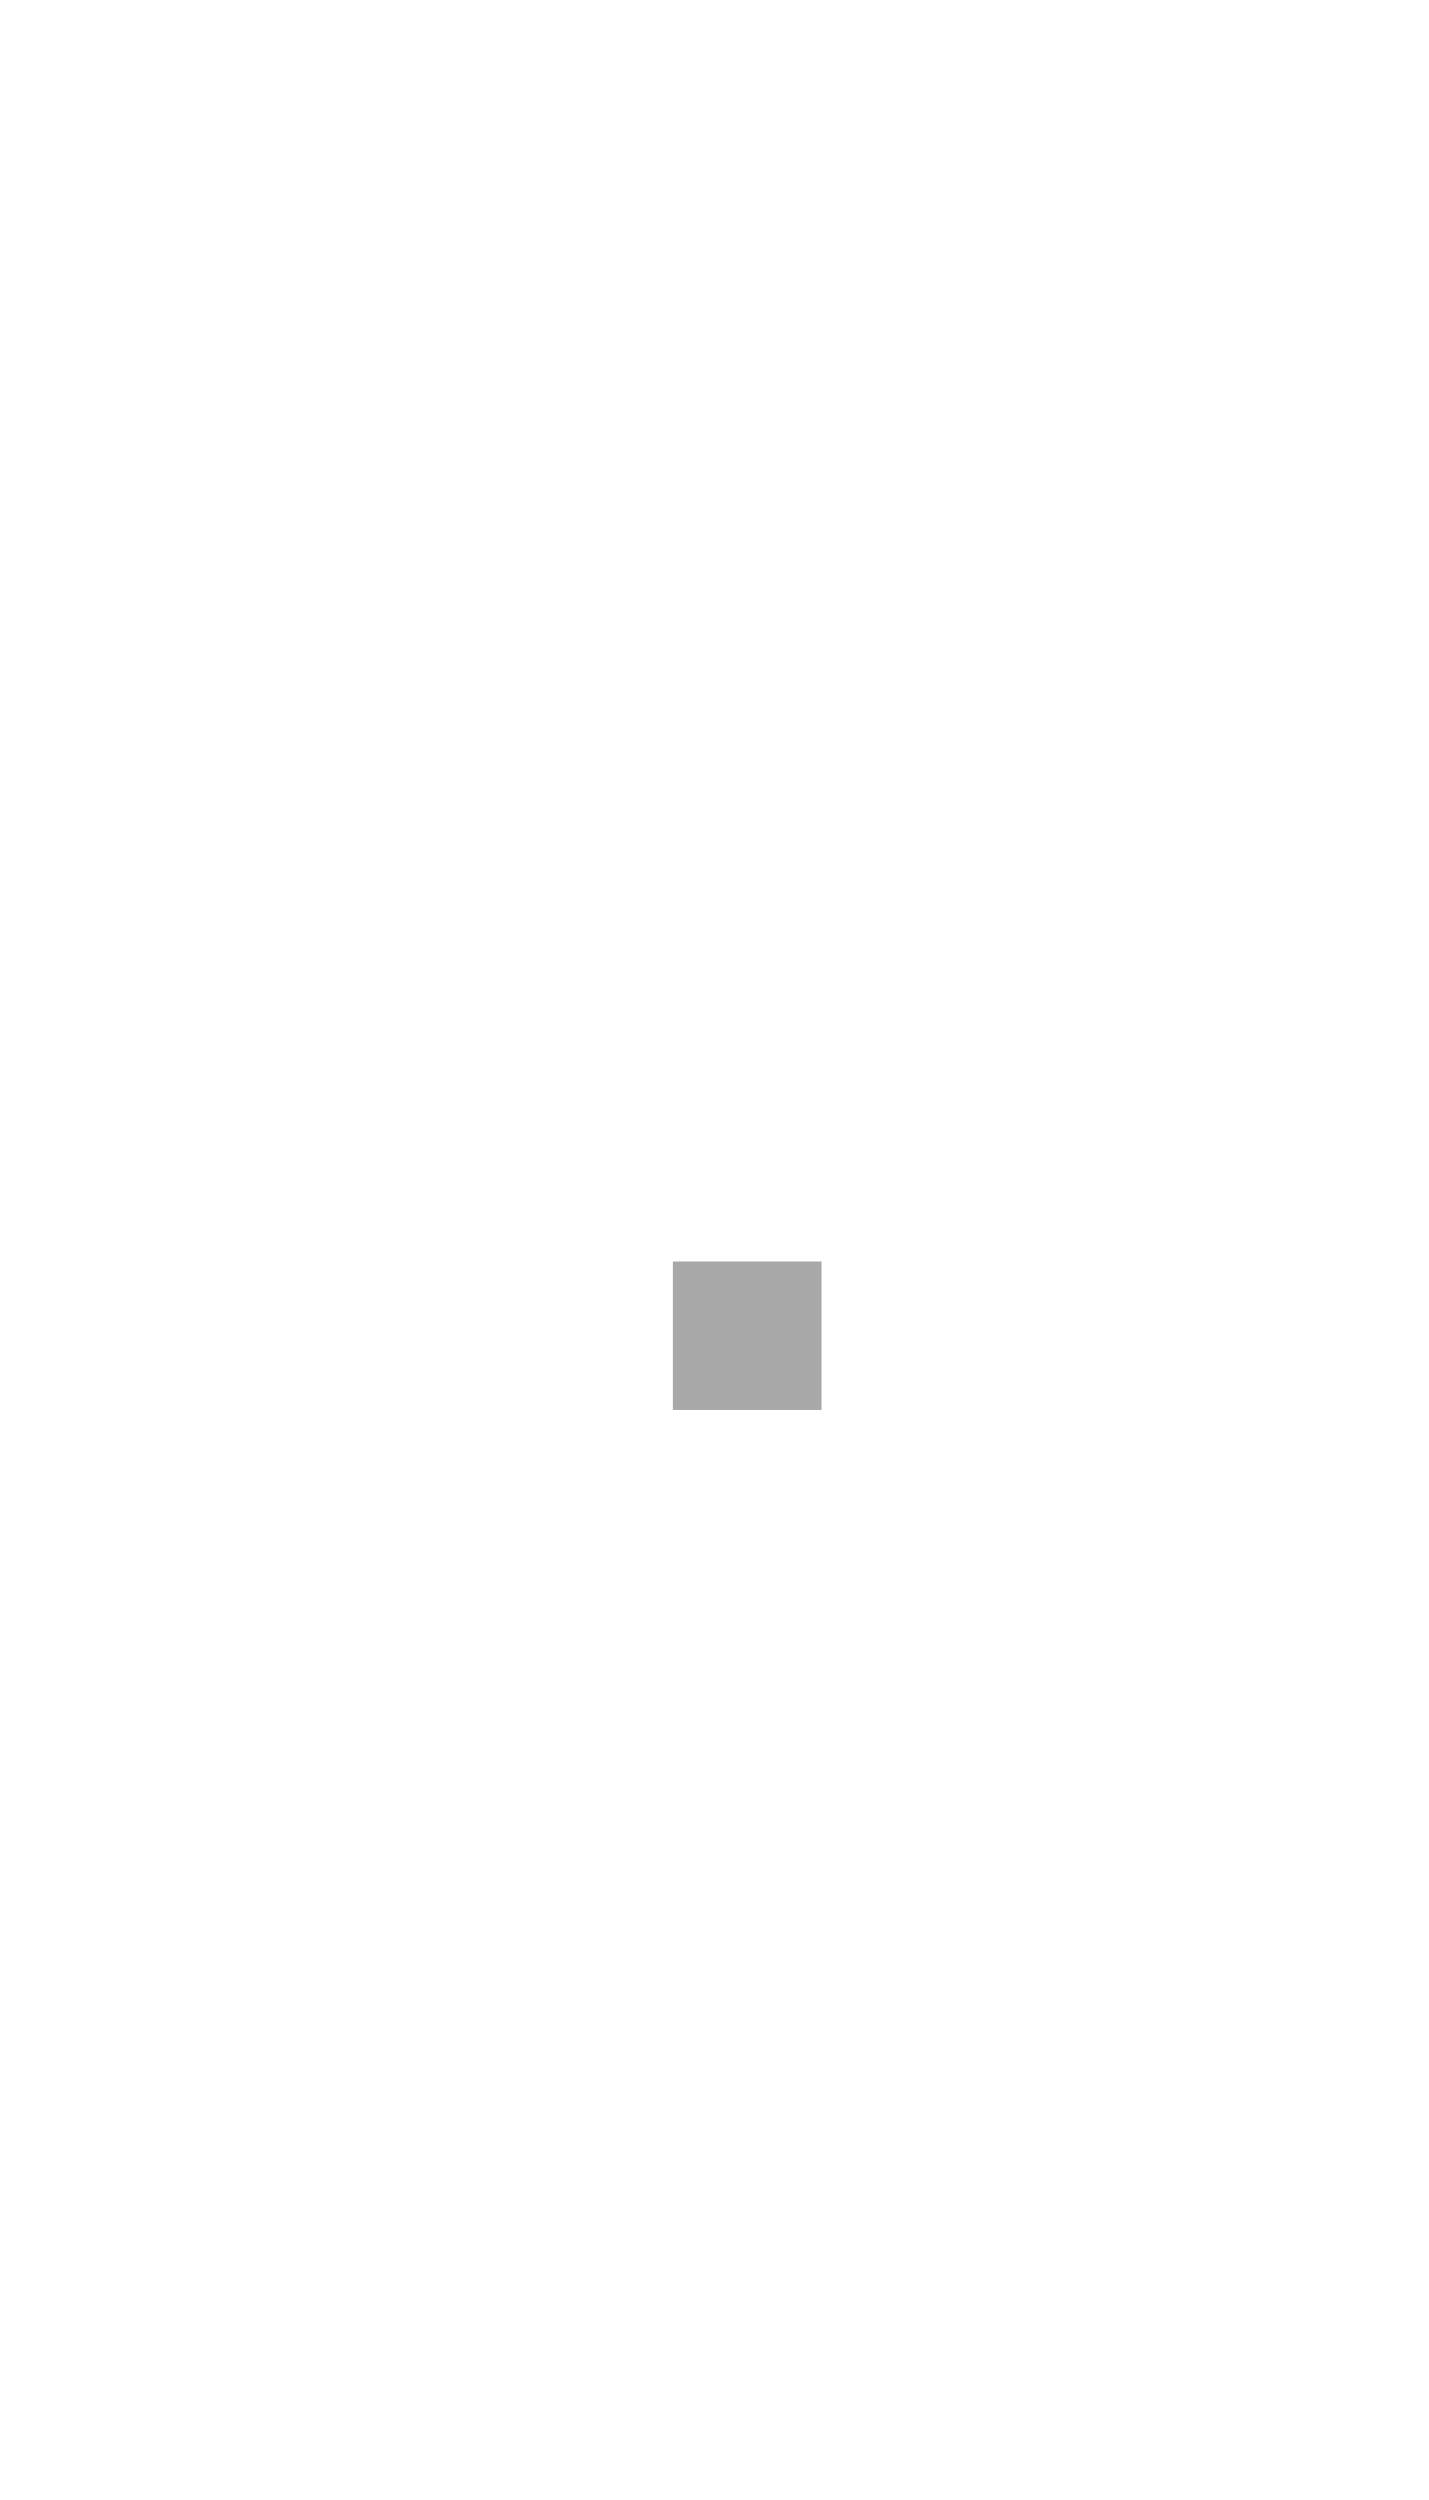
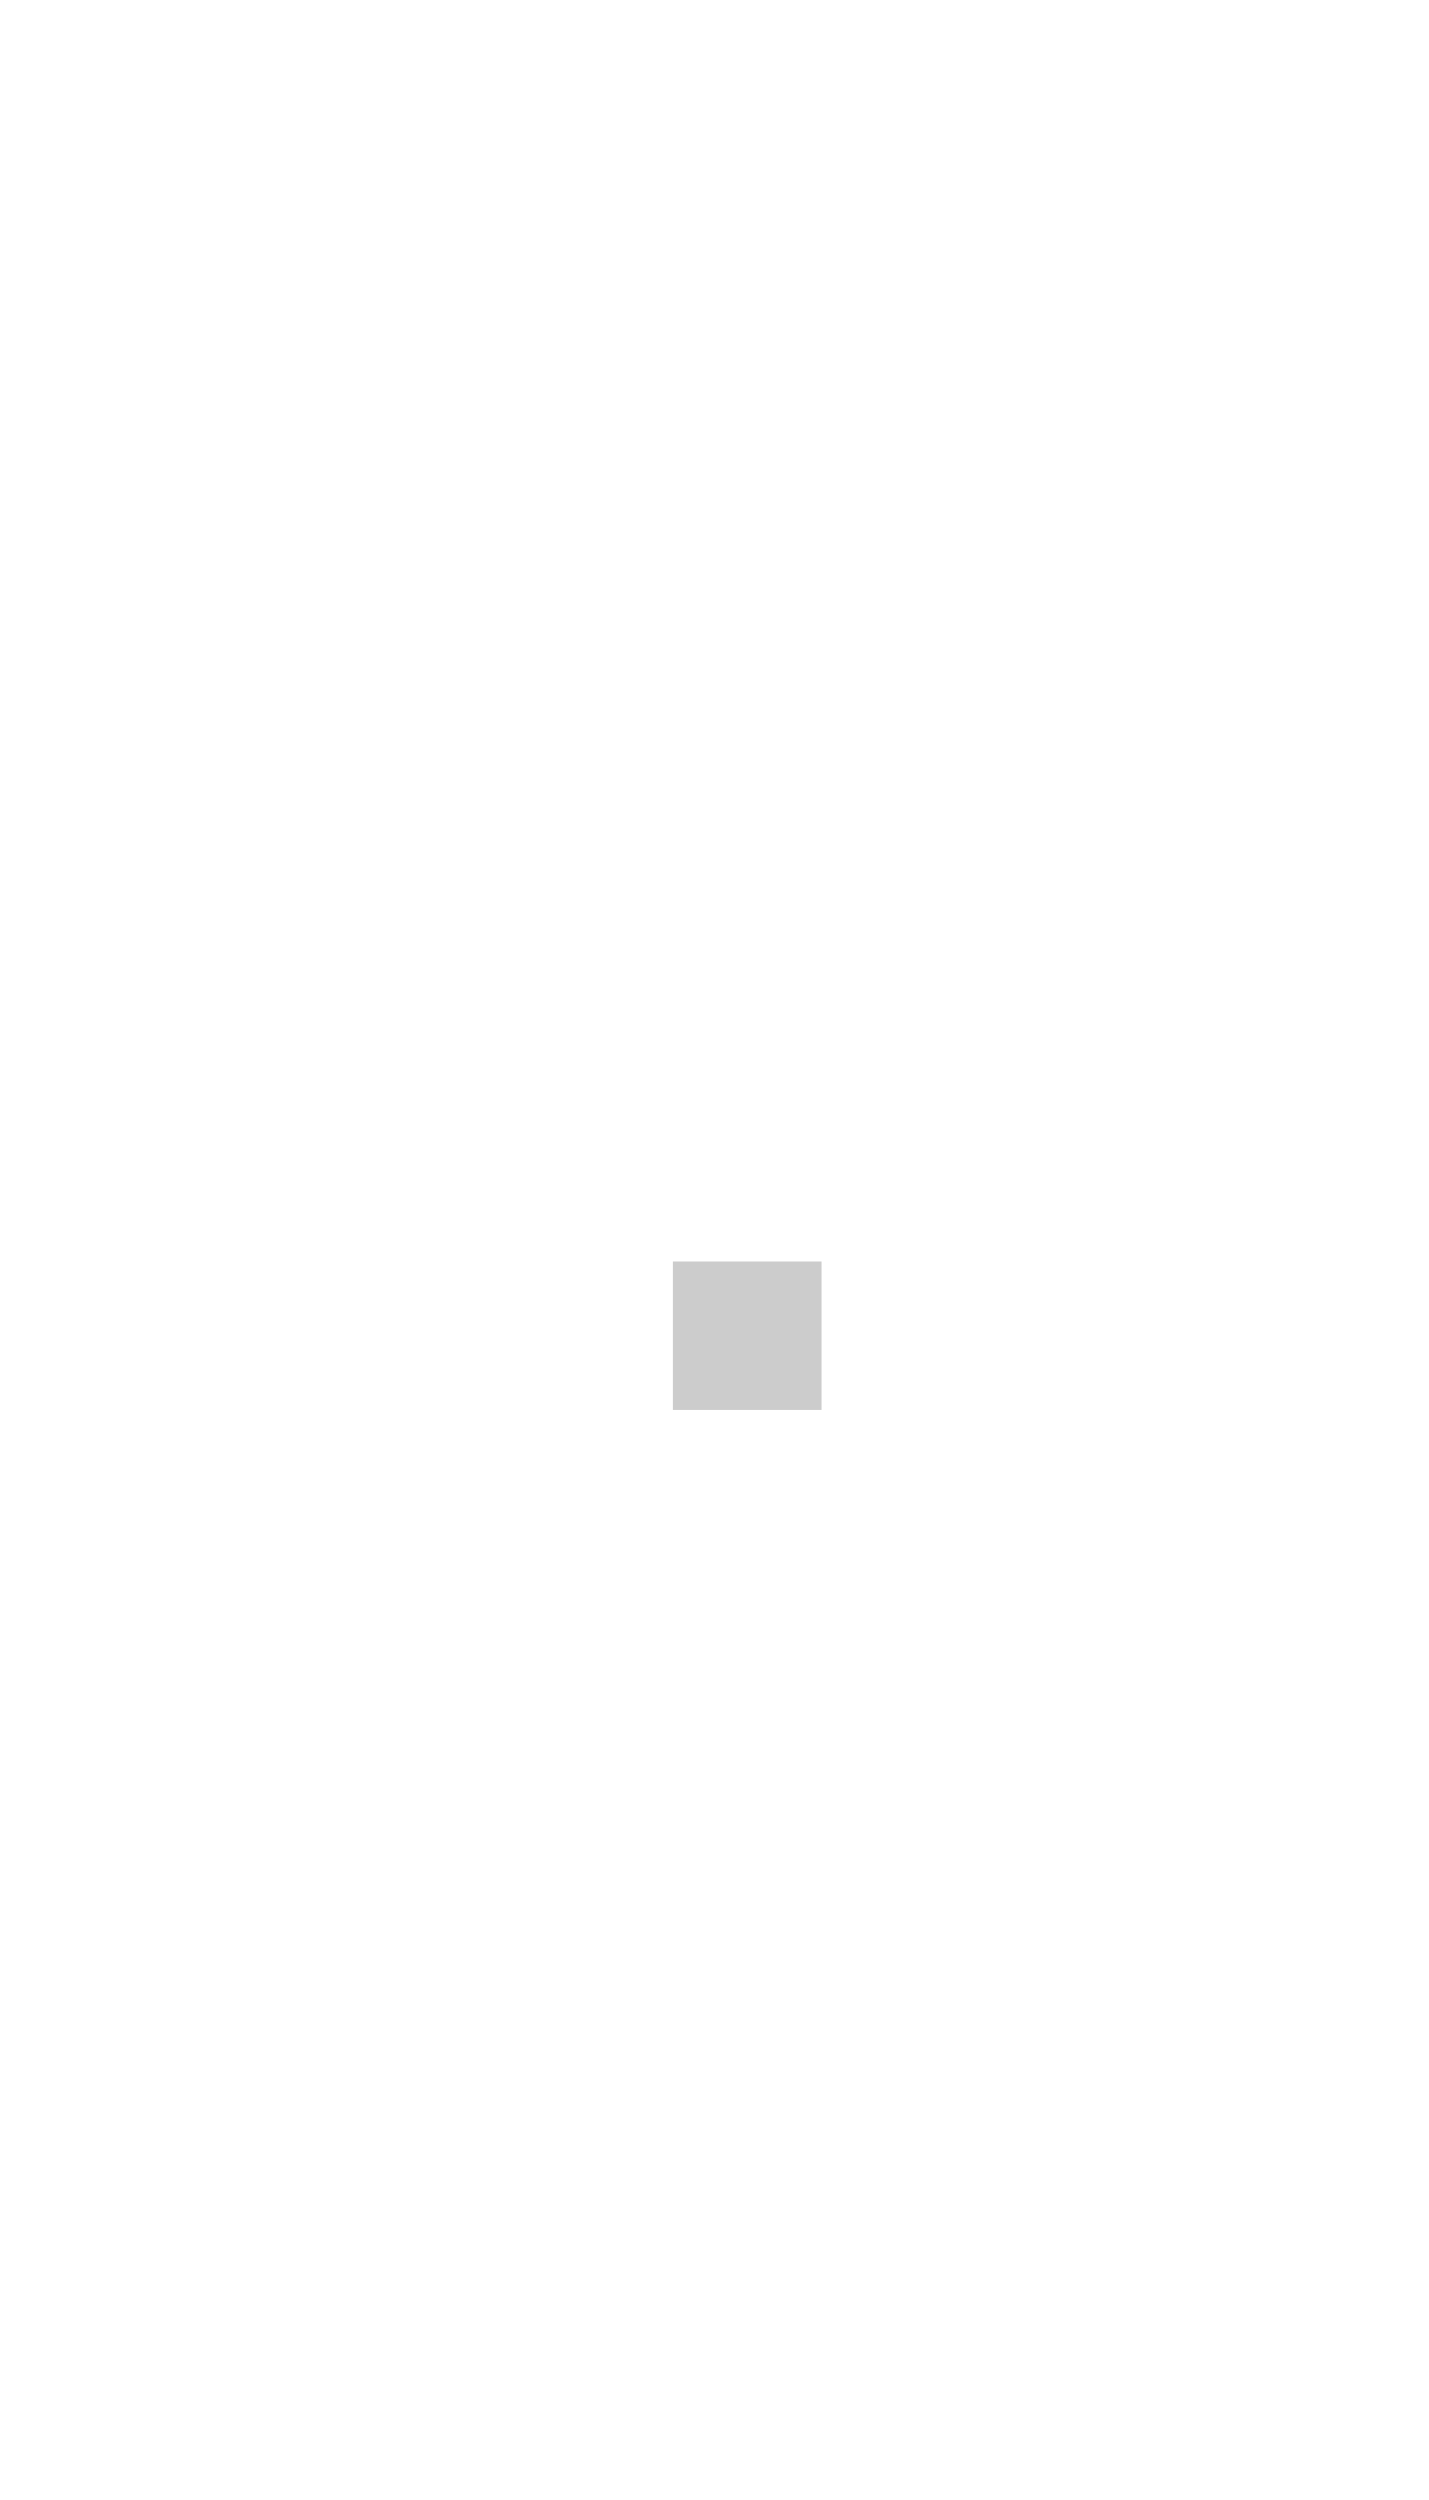
<svg xmlns="http://www.w3.org/2000/svg" viewBox="-50 -88 100 175">
  <style>
    .symbol {
-       fill: #a8a8a8;
+       fill: #cccccc;
      text-anchor: middle;
      dominant-baseline: middle;
      font-family: Helvetica, Arial, sans-serif;
    }
  </style>
  <text cx="50%" cy="50%" font-size="100" class="symbol">·</text>
</svg>
